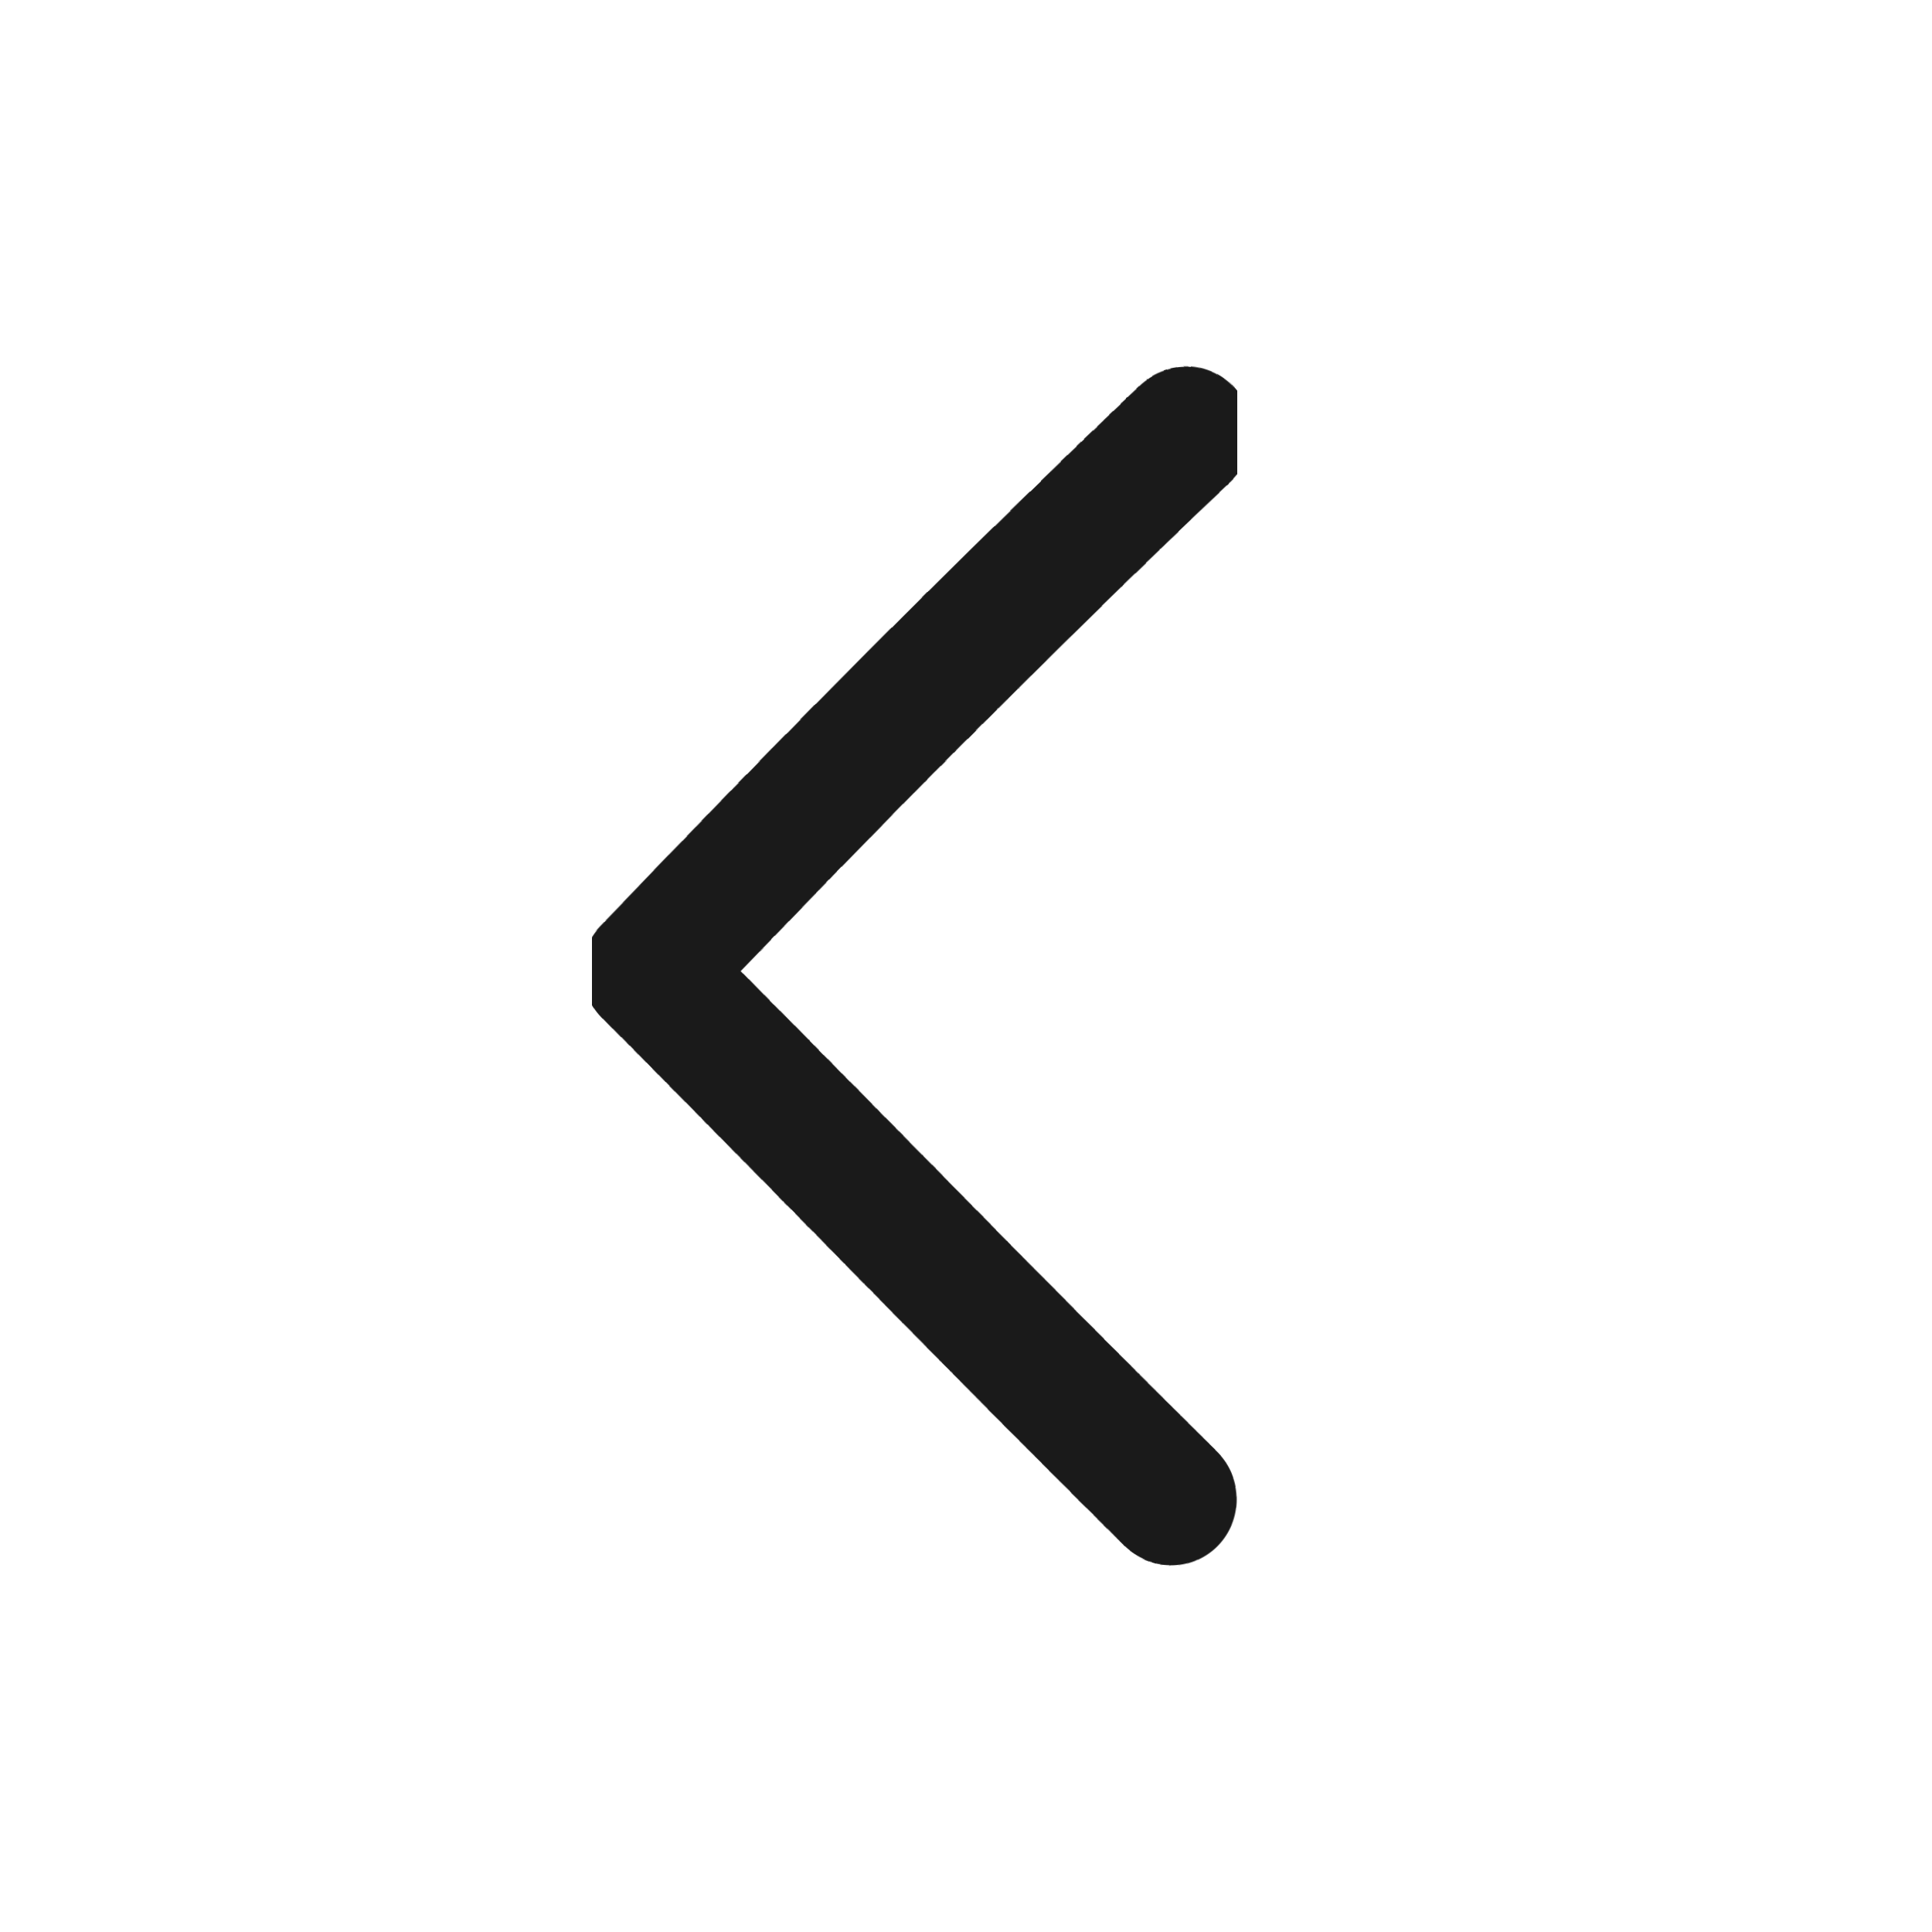
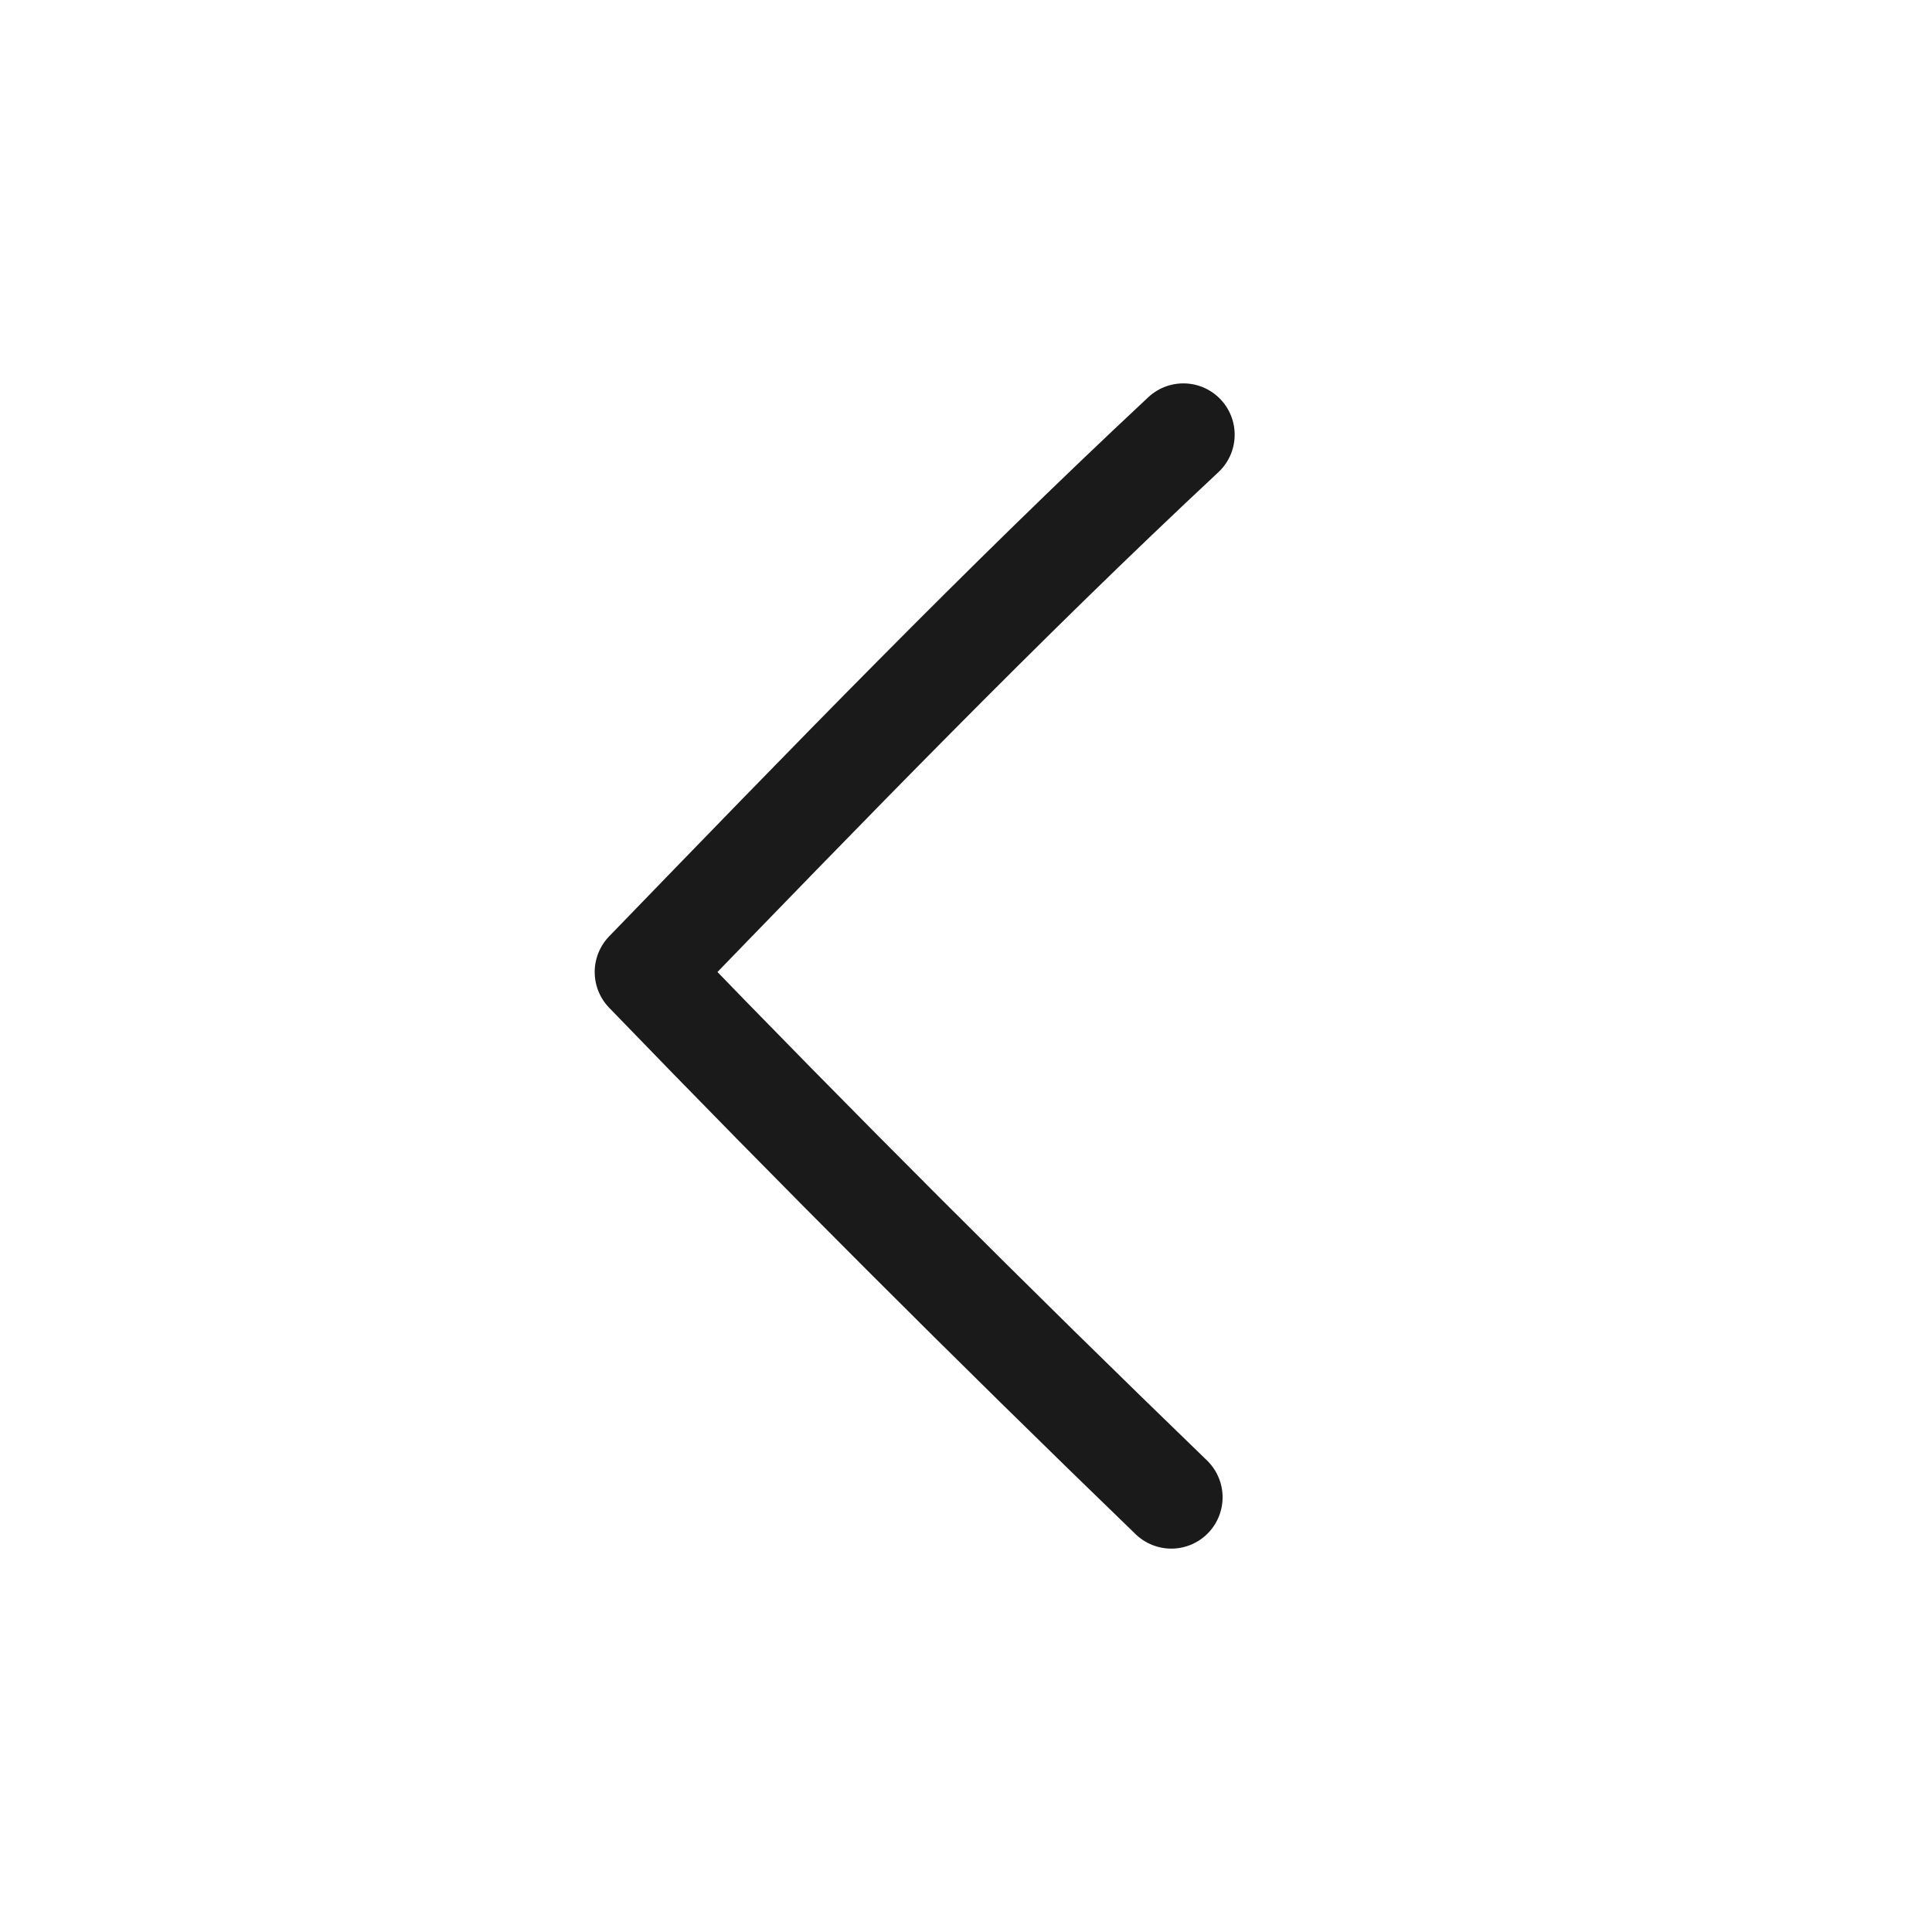
- <svg xmlns="http://www.w3.org/2000/svg" viewBox="0 0 64 64" fill="none" stroke="#1a1a1a" stroke-width="4.4" stroke-linecap="round" stroke-linejoin="round">
-   <defs>
-     <filter id="marker" x="-10%" y="-10%" width="120%" height="120%">
-       <feTurbulence type="fractalNoise" baseFrequency="0.03" numOctaves="1" seed="4" />
-       <feDisplacementMap in="SourceGraphic" scale="1.1" xChannelSelector="R" yChannelSelector="G" />
-     </filter>
-   </defs>
-   <g filter="url(#marker)">
+ <svg xmlns="http://www.w3.org/2000/svg" viewBox="0 0 64 64" fill="none" stroke="#1a1a1a" stroke-width="3.4" stroke-linecap="round" stroke-linejoin="round">
+   <g>
    <path d="M39.2 14.4C33.2 20 27.4 26 21.4 32.2 27 38 32.8 43.8 38.8 49.6" />
  </g>
</svg>
